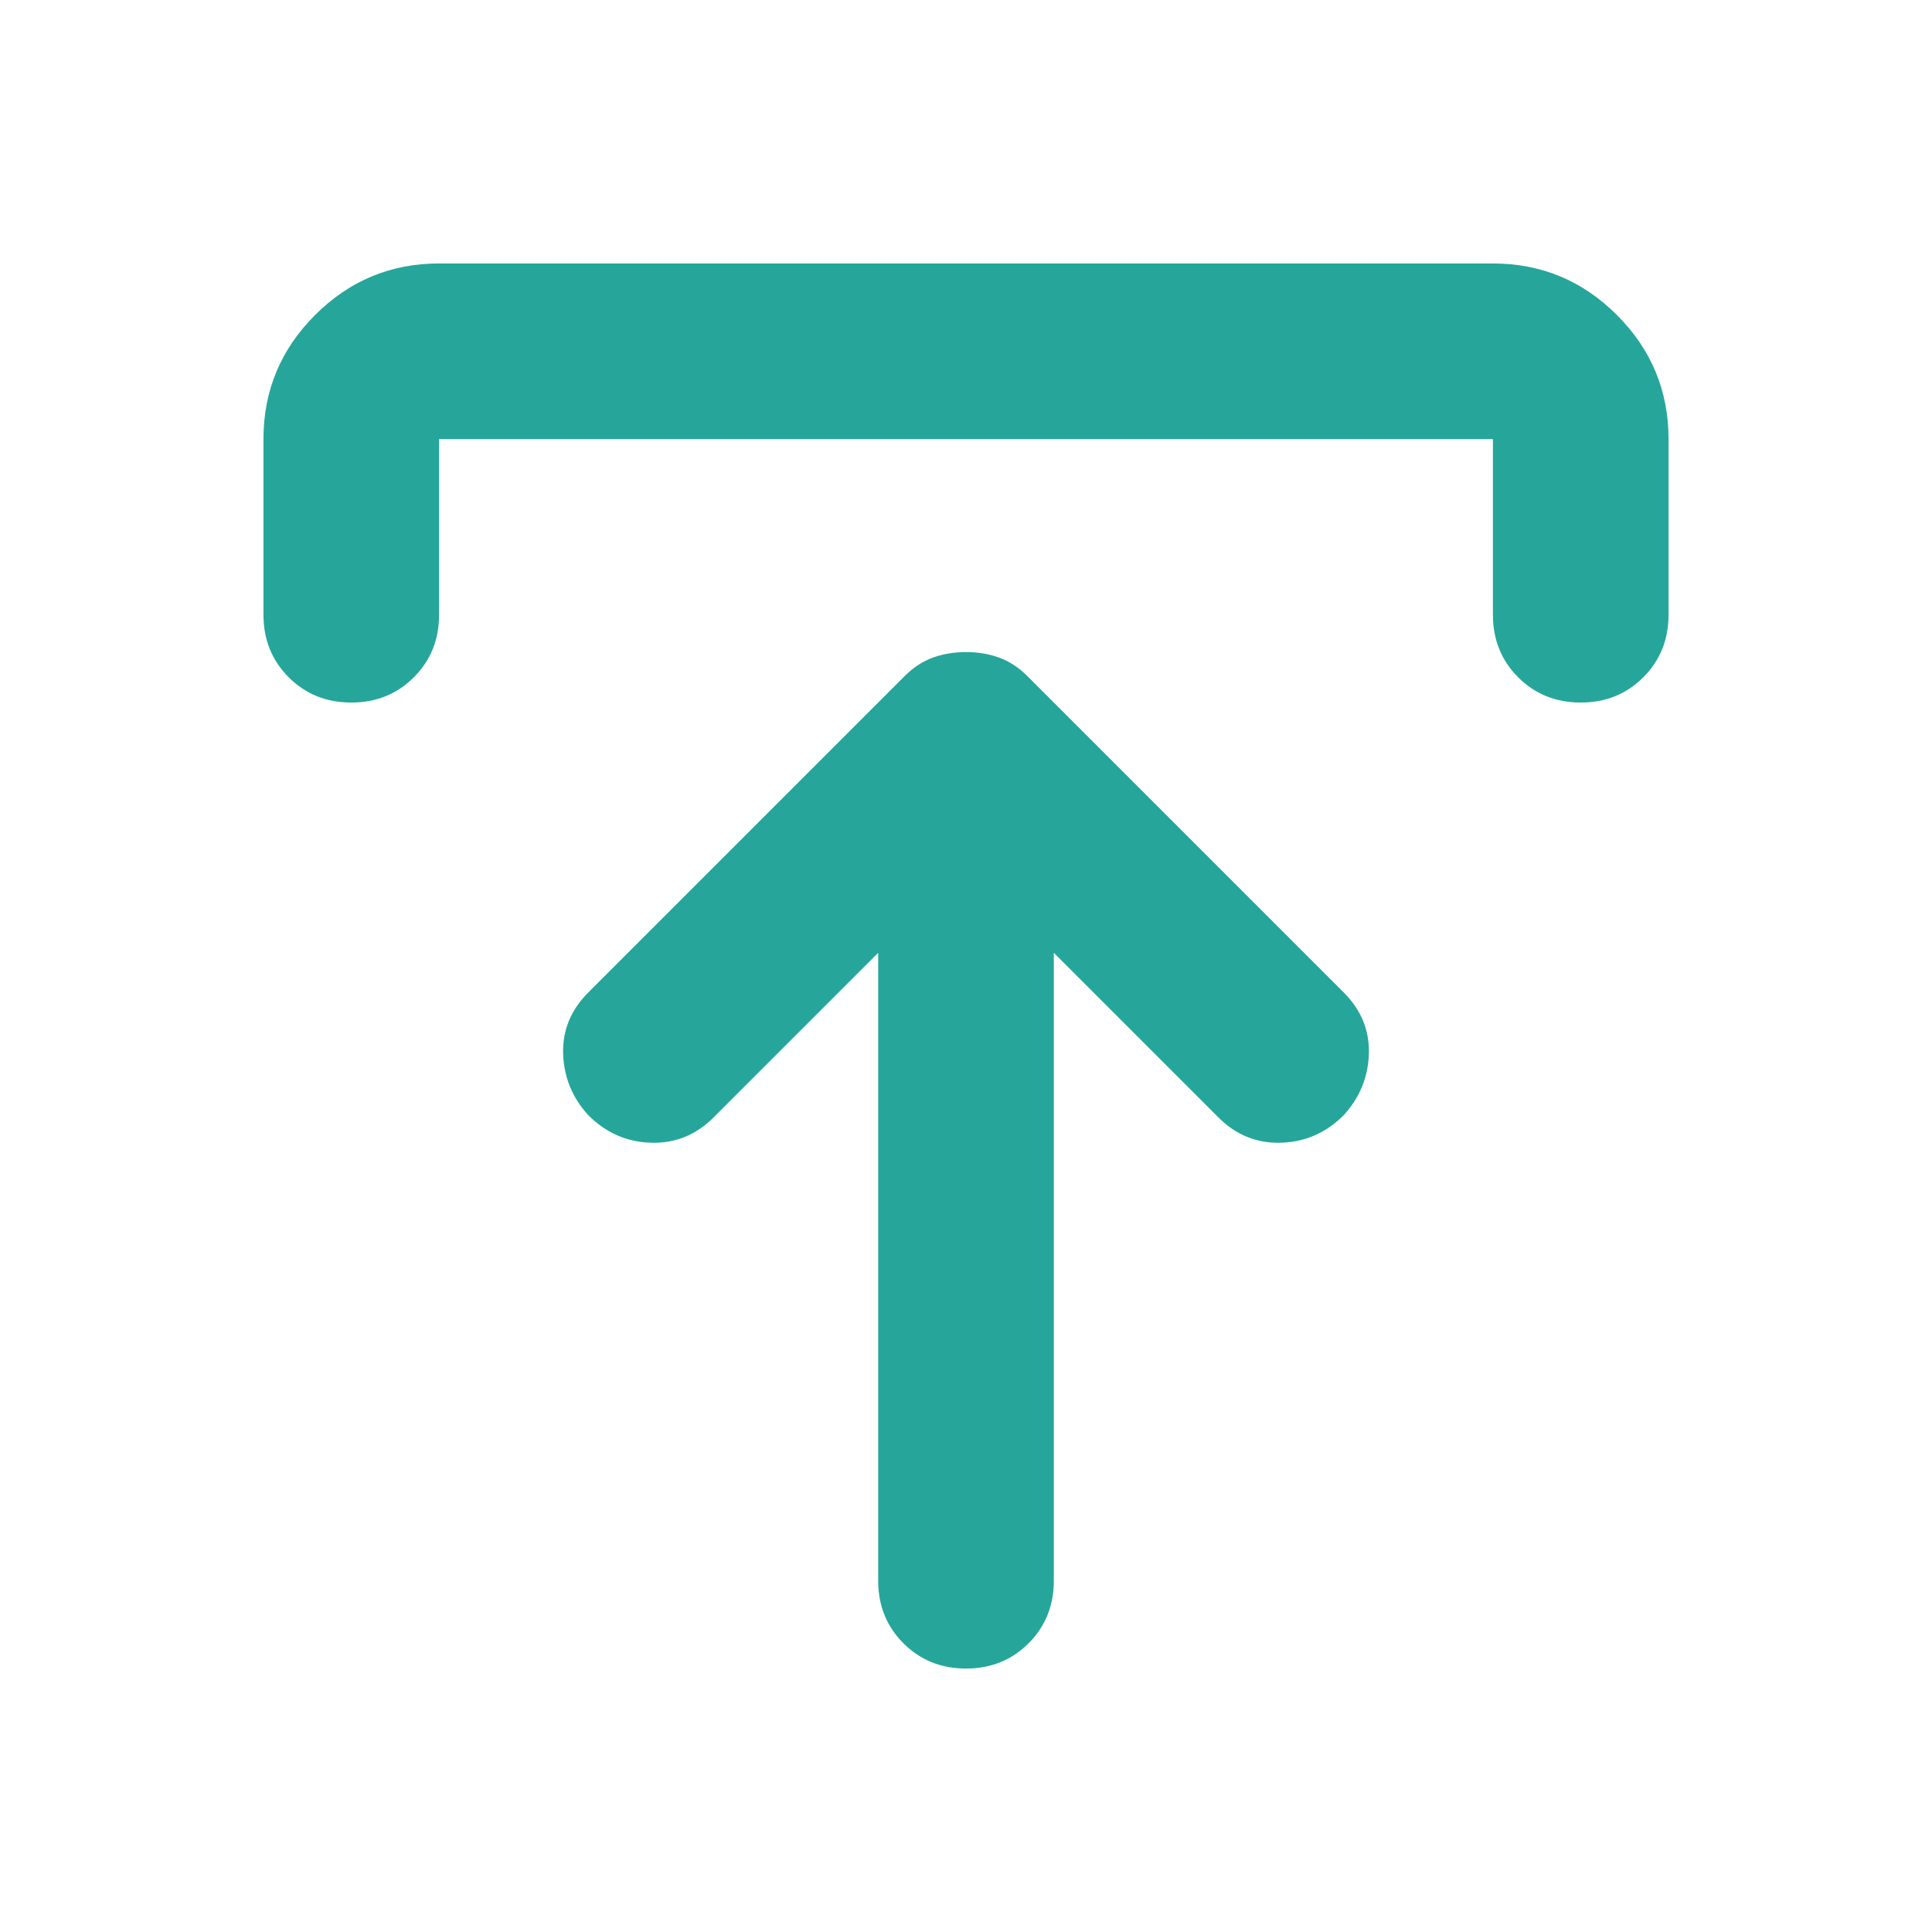
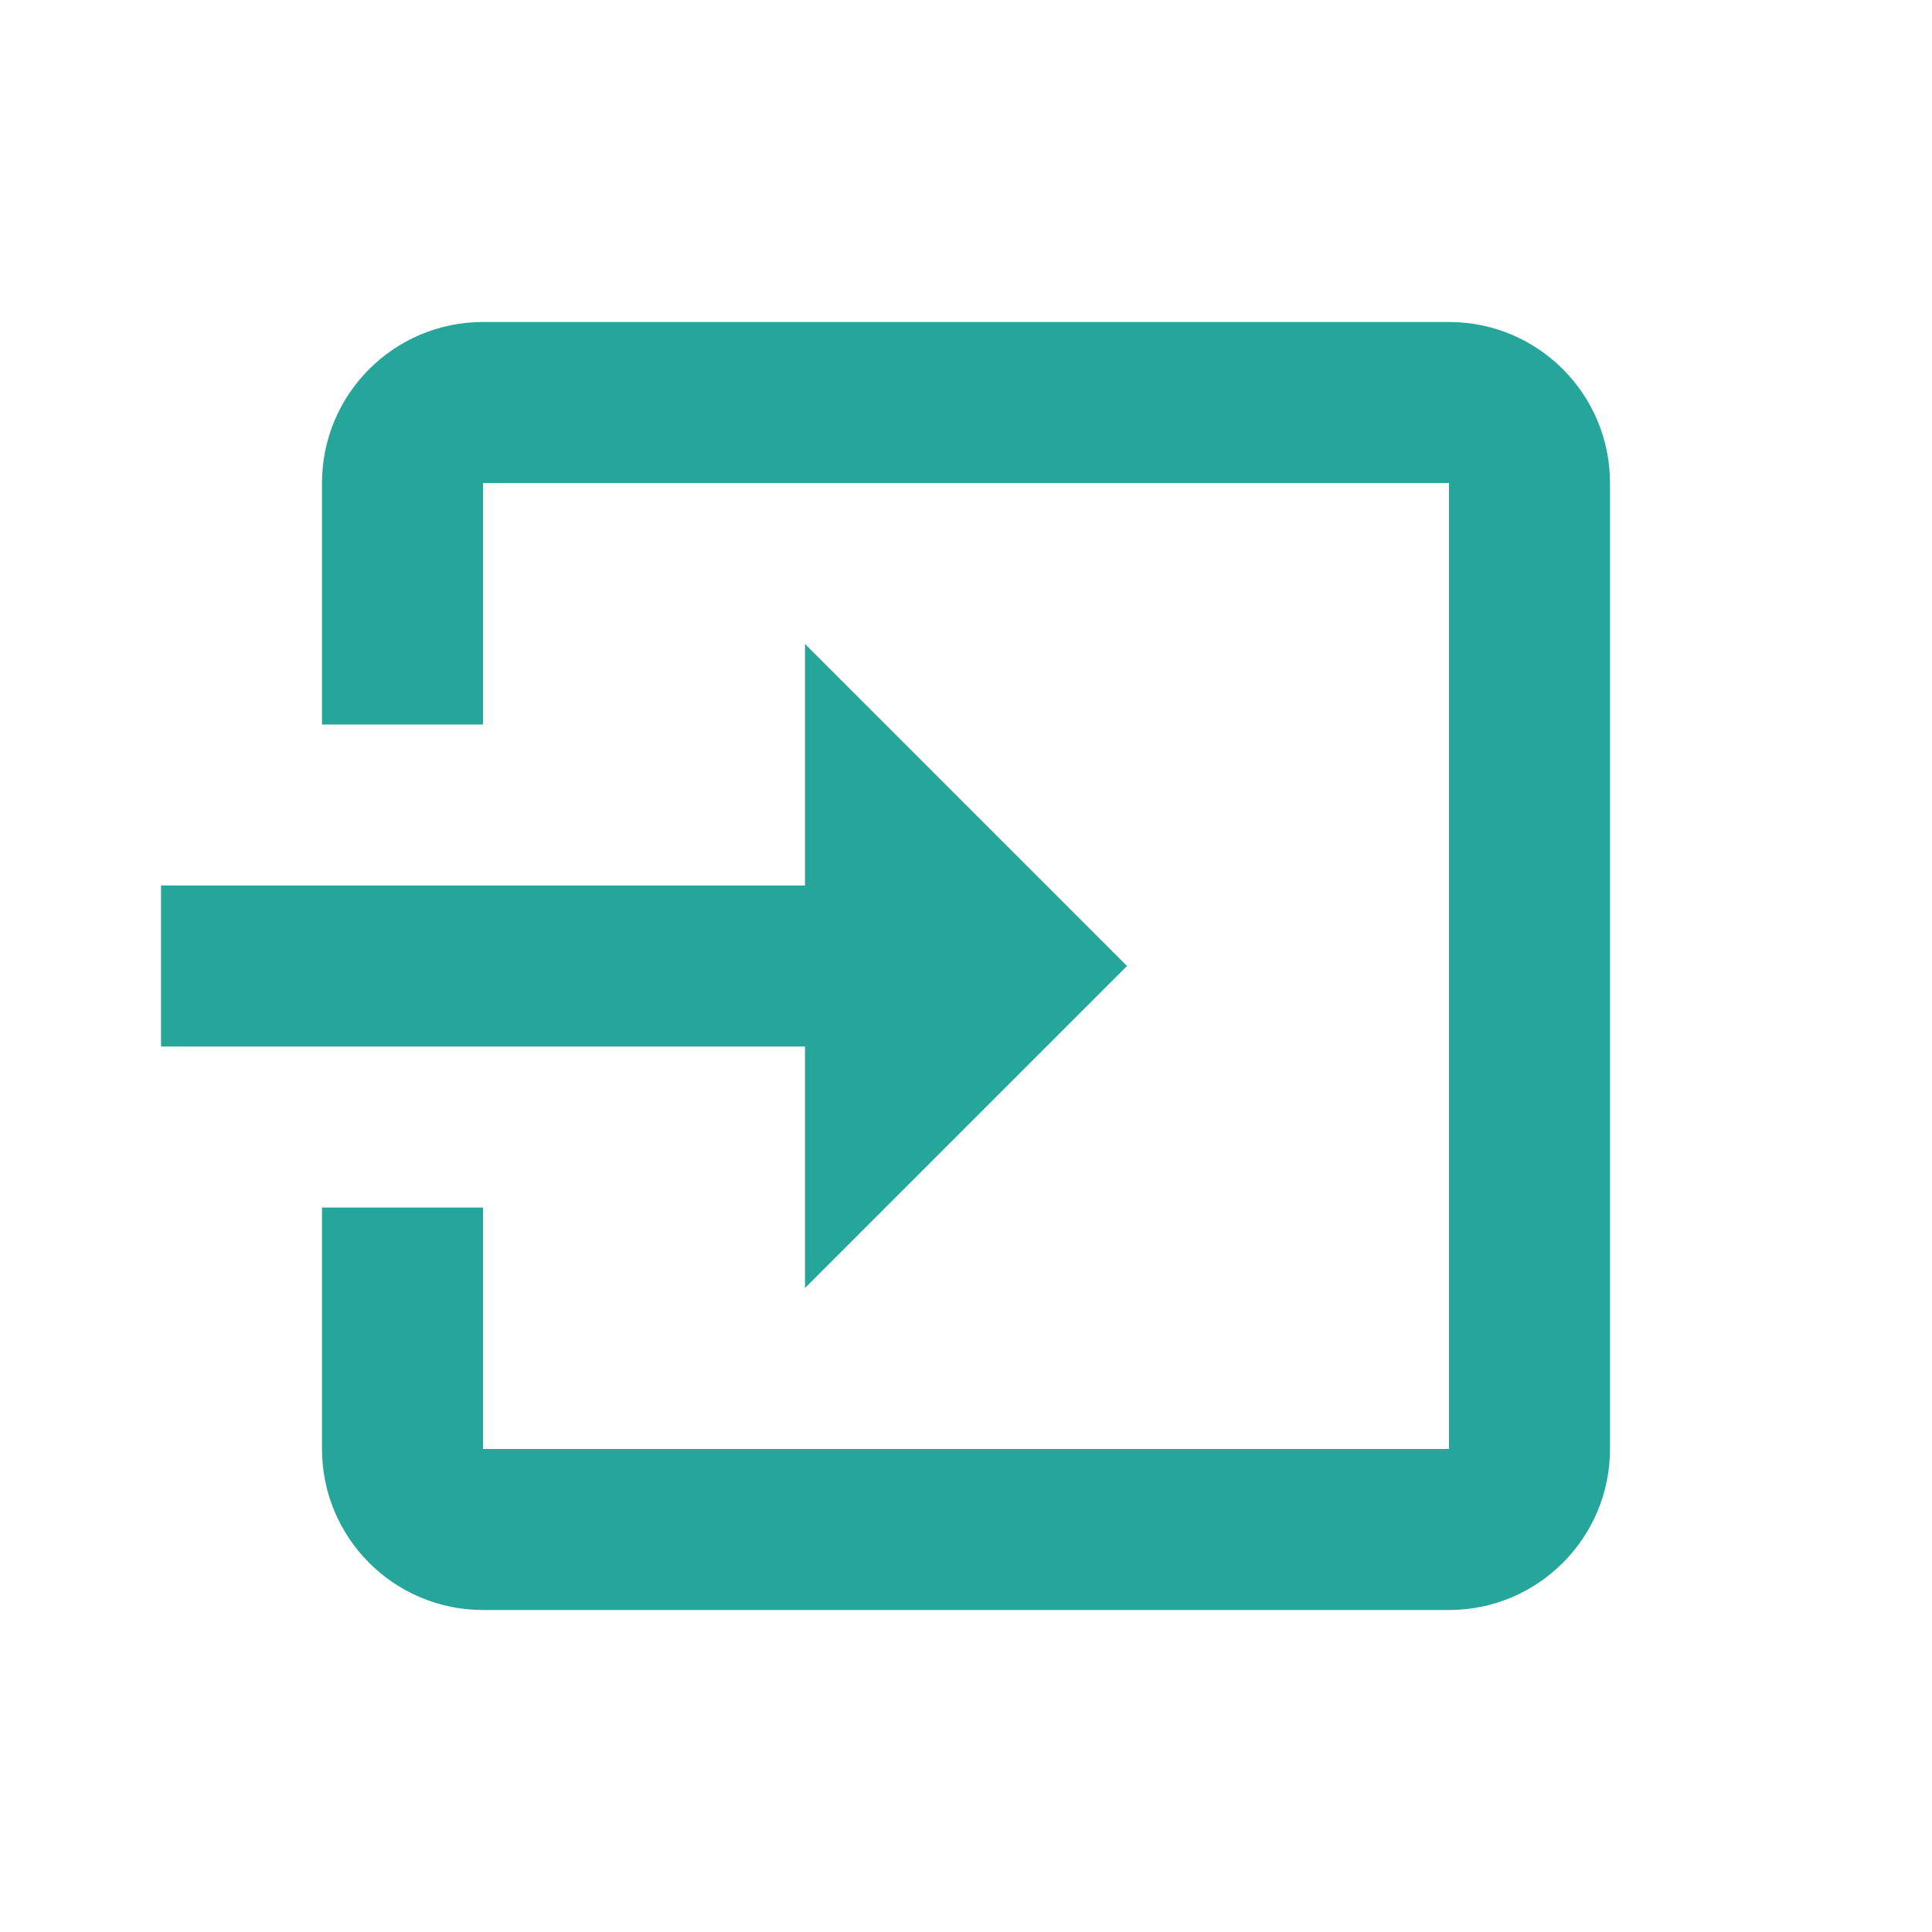
- <svg xmlns="http://www.w3.org/2000/svg" height="16px" viewBox="40 -920 880 880" width="16px" fill="#26A69A">
-   <path d="m440-486-75 75q-12 12-28.5 11.5T308-412q-11-12-11.5-28t11.5-28l144-144q6-6 13-8.5t15-2.5q8 0 15 2.5t13 8.5l144 144q12 12 11.5 28T652-412q-12 12-28.5 12.5T595-411l-75-75v286q0 17-11.5 28.5T480-160q-17 0-28.5-11.5T440-200v-286ZM160-640v-80q0-33 23.5-56.5T240-800h480q33 0 56.5 23.5T800-720v80q0 17-11.5 28.5T760-600q-17 0-28.5-11.5T720-640v-80H240v80q0 17-11.5 28.5T200-600q-17 0-28.5-11.5T160-640Z" />
+ <svg xmlns="http://www.w3.org/2000/svg" width="32" height="32" fill="#26A69A" viewBox="0 0 24 24">
+   <path d="m14 12-4-4v3H2v2h8v3m10 2V6a2 2 0 0 0-2-2H6a2 2 0 0 0-2 2v3h2V6h12v12H6v-3H4v3a2 2 0 0 0 2 2h12a2 2 0 0 0 2-2" />
</svg>
